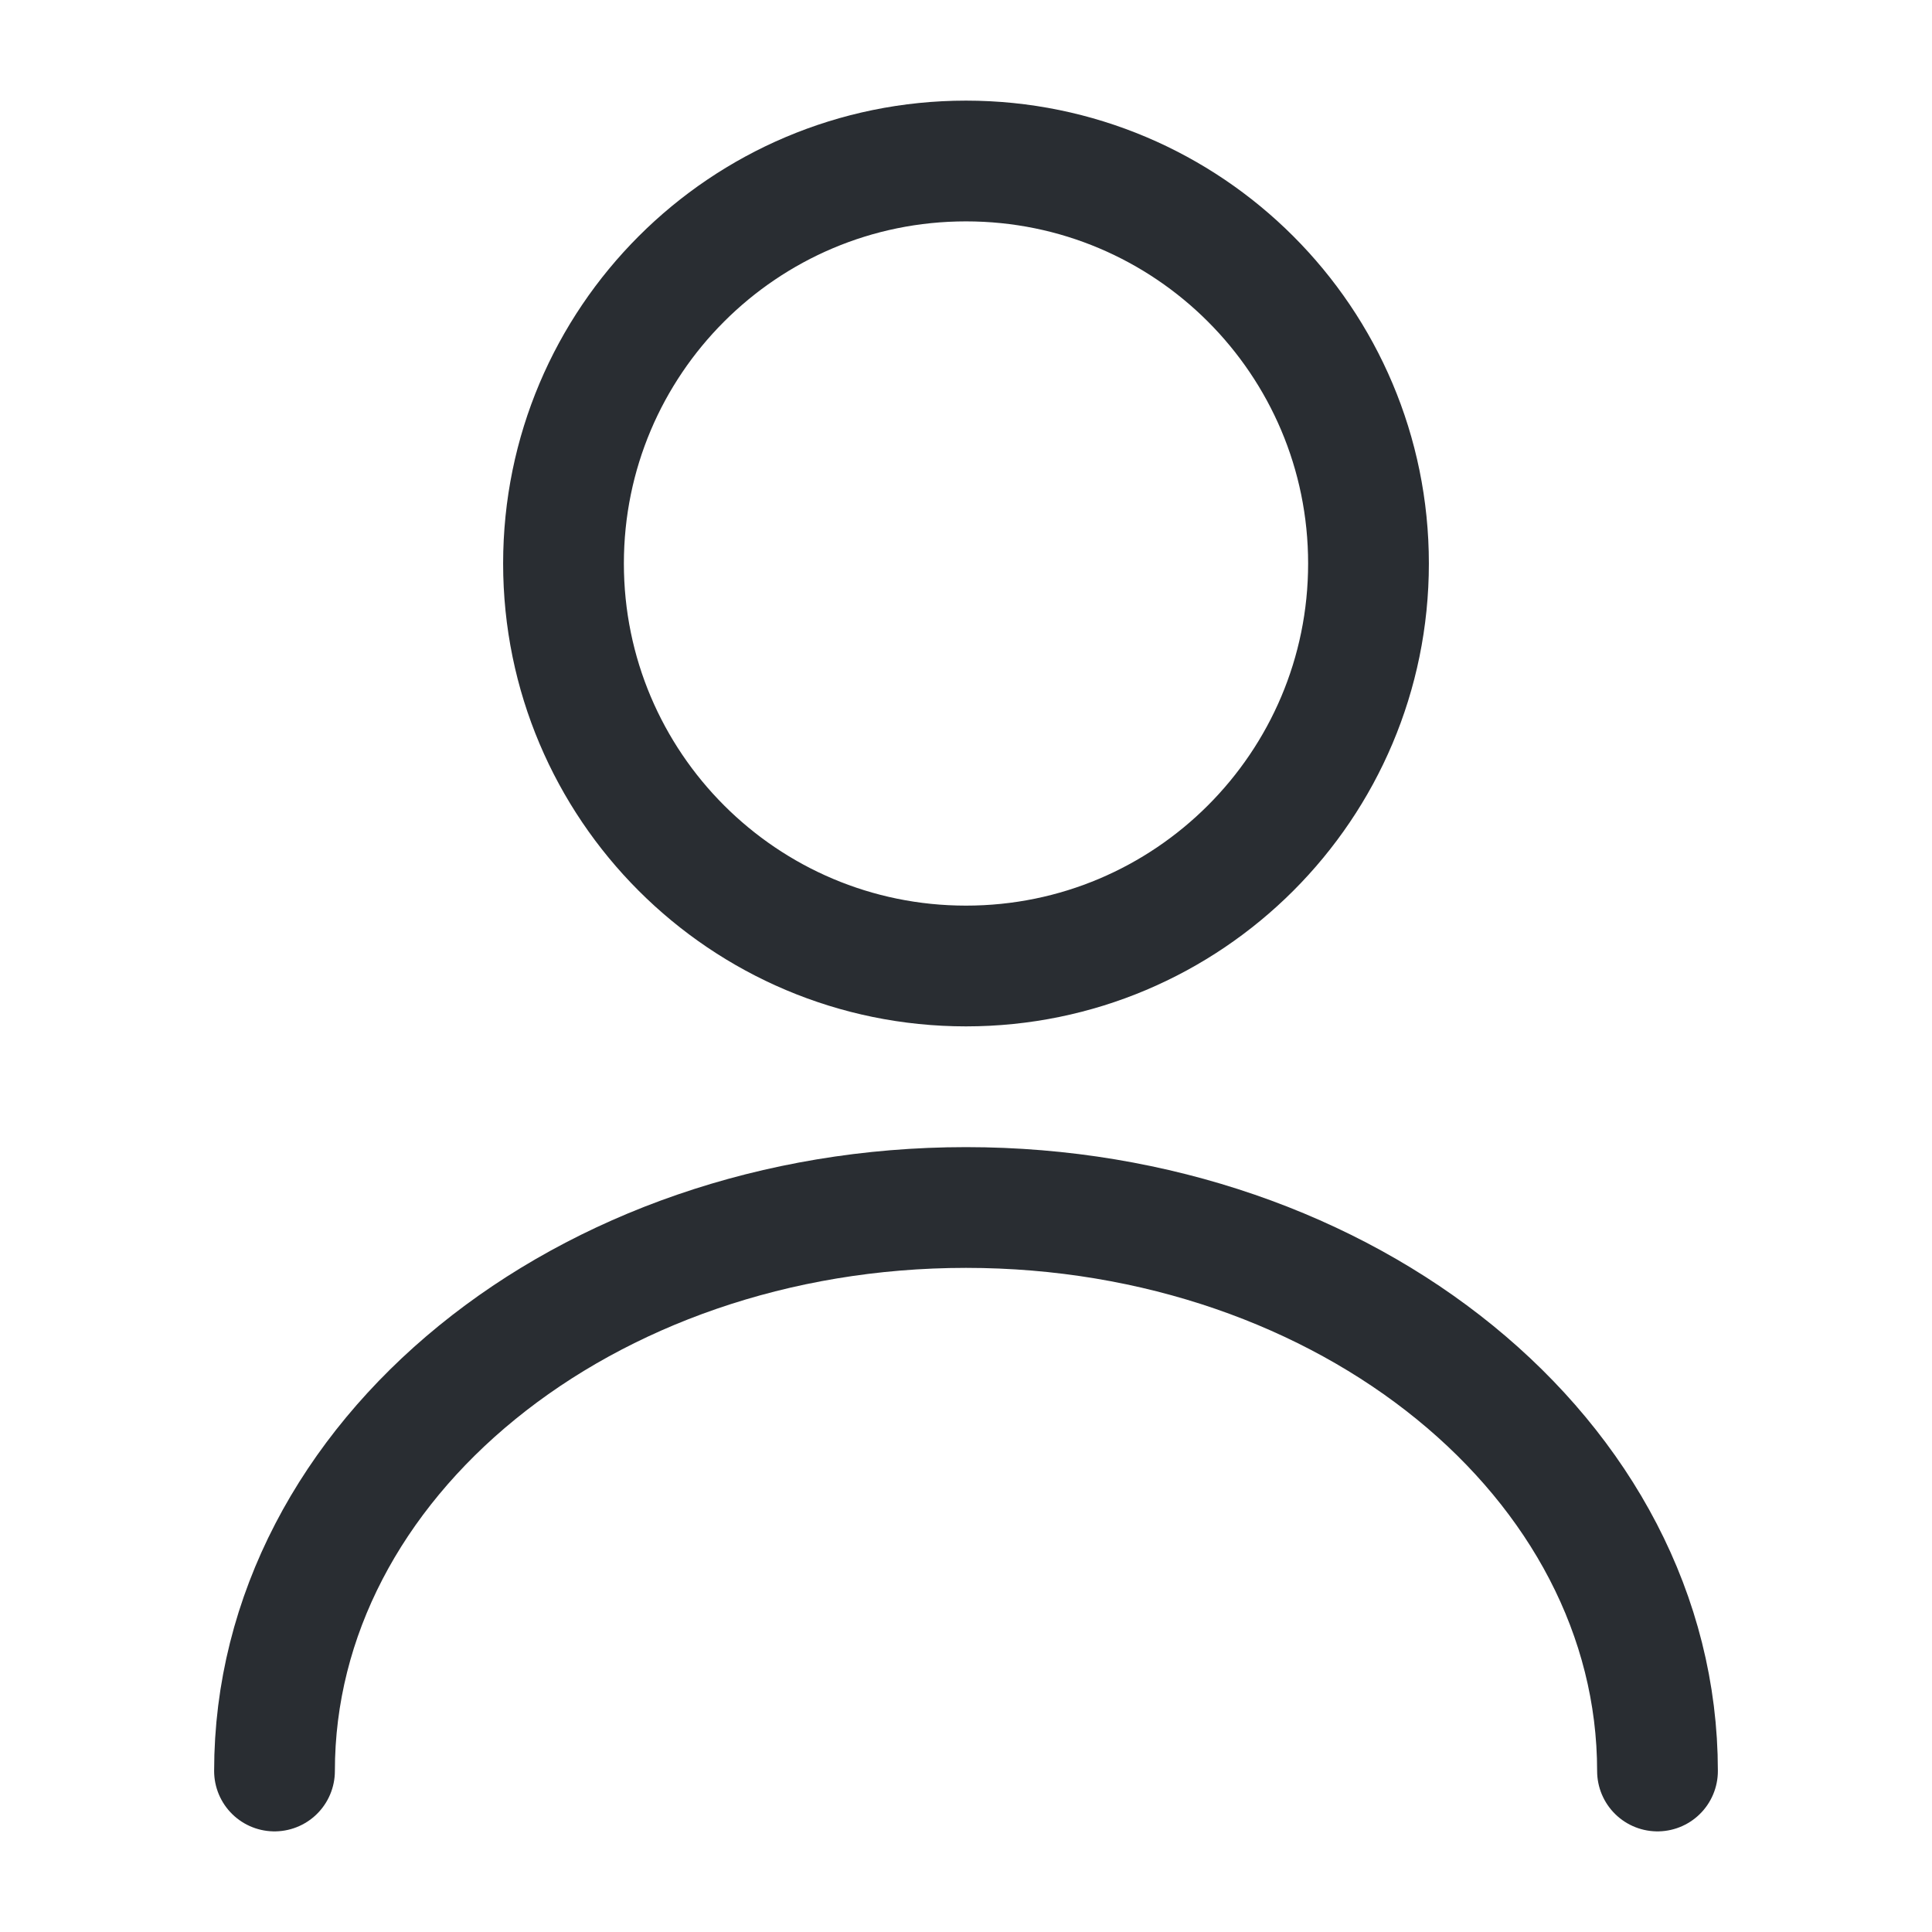
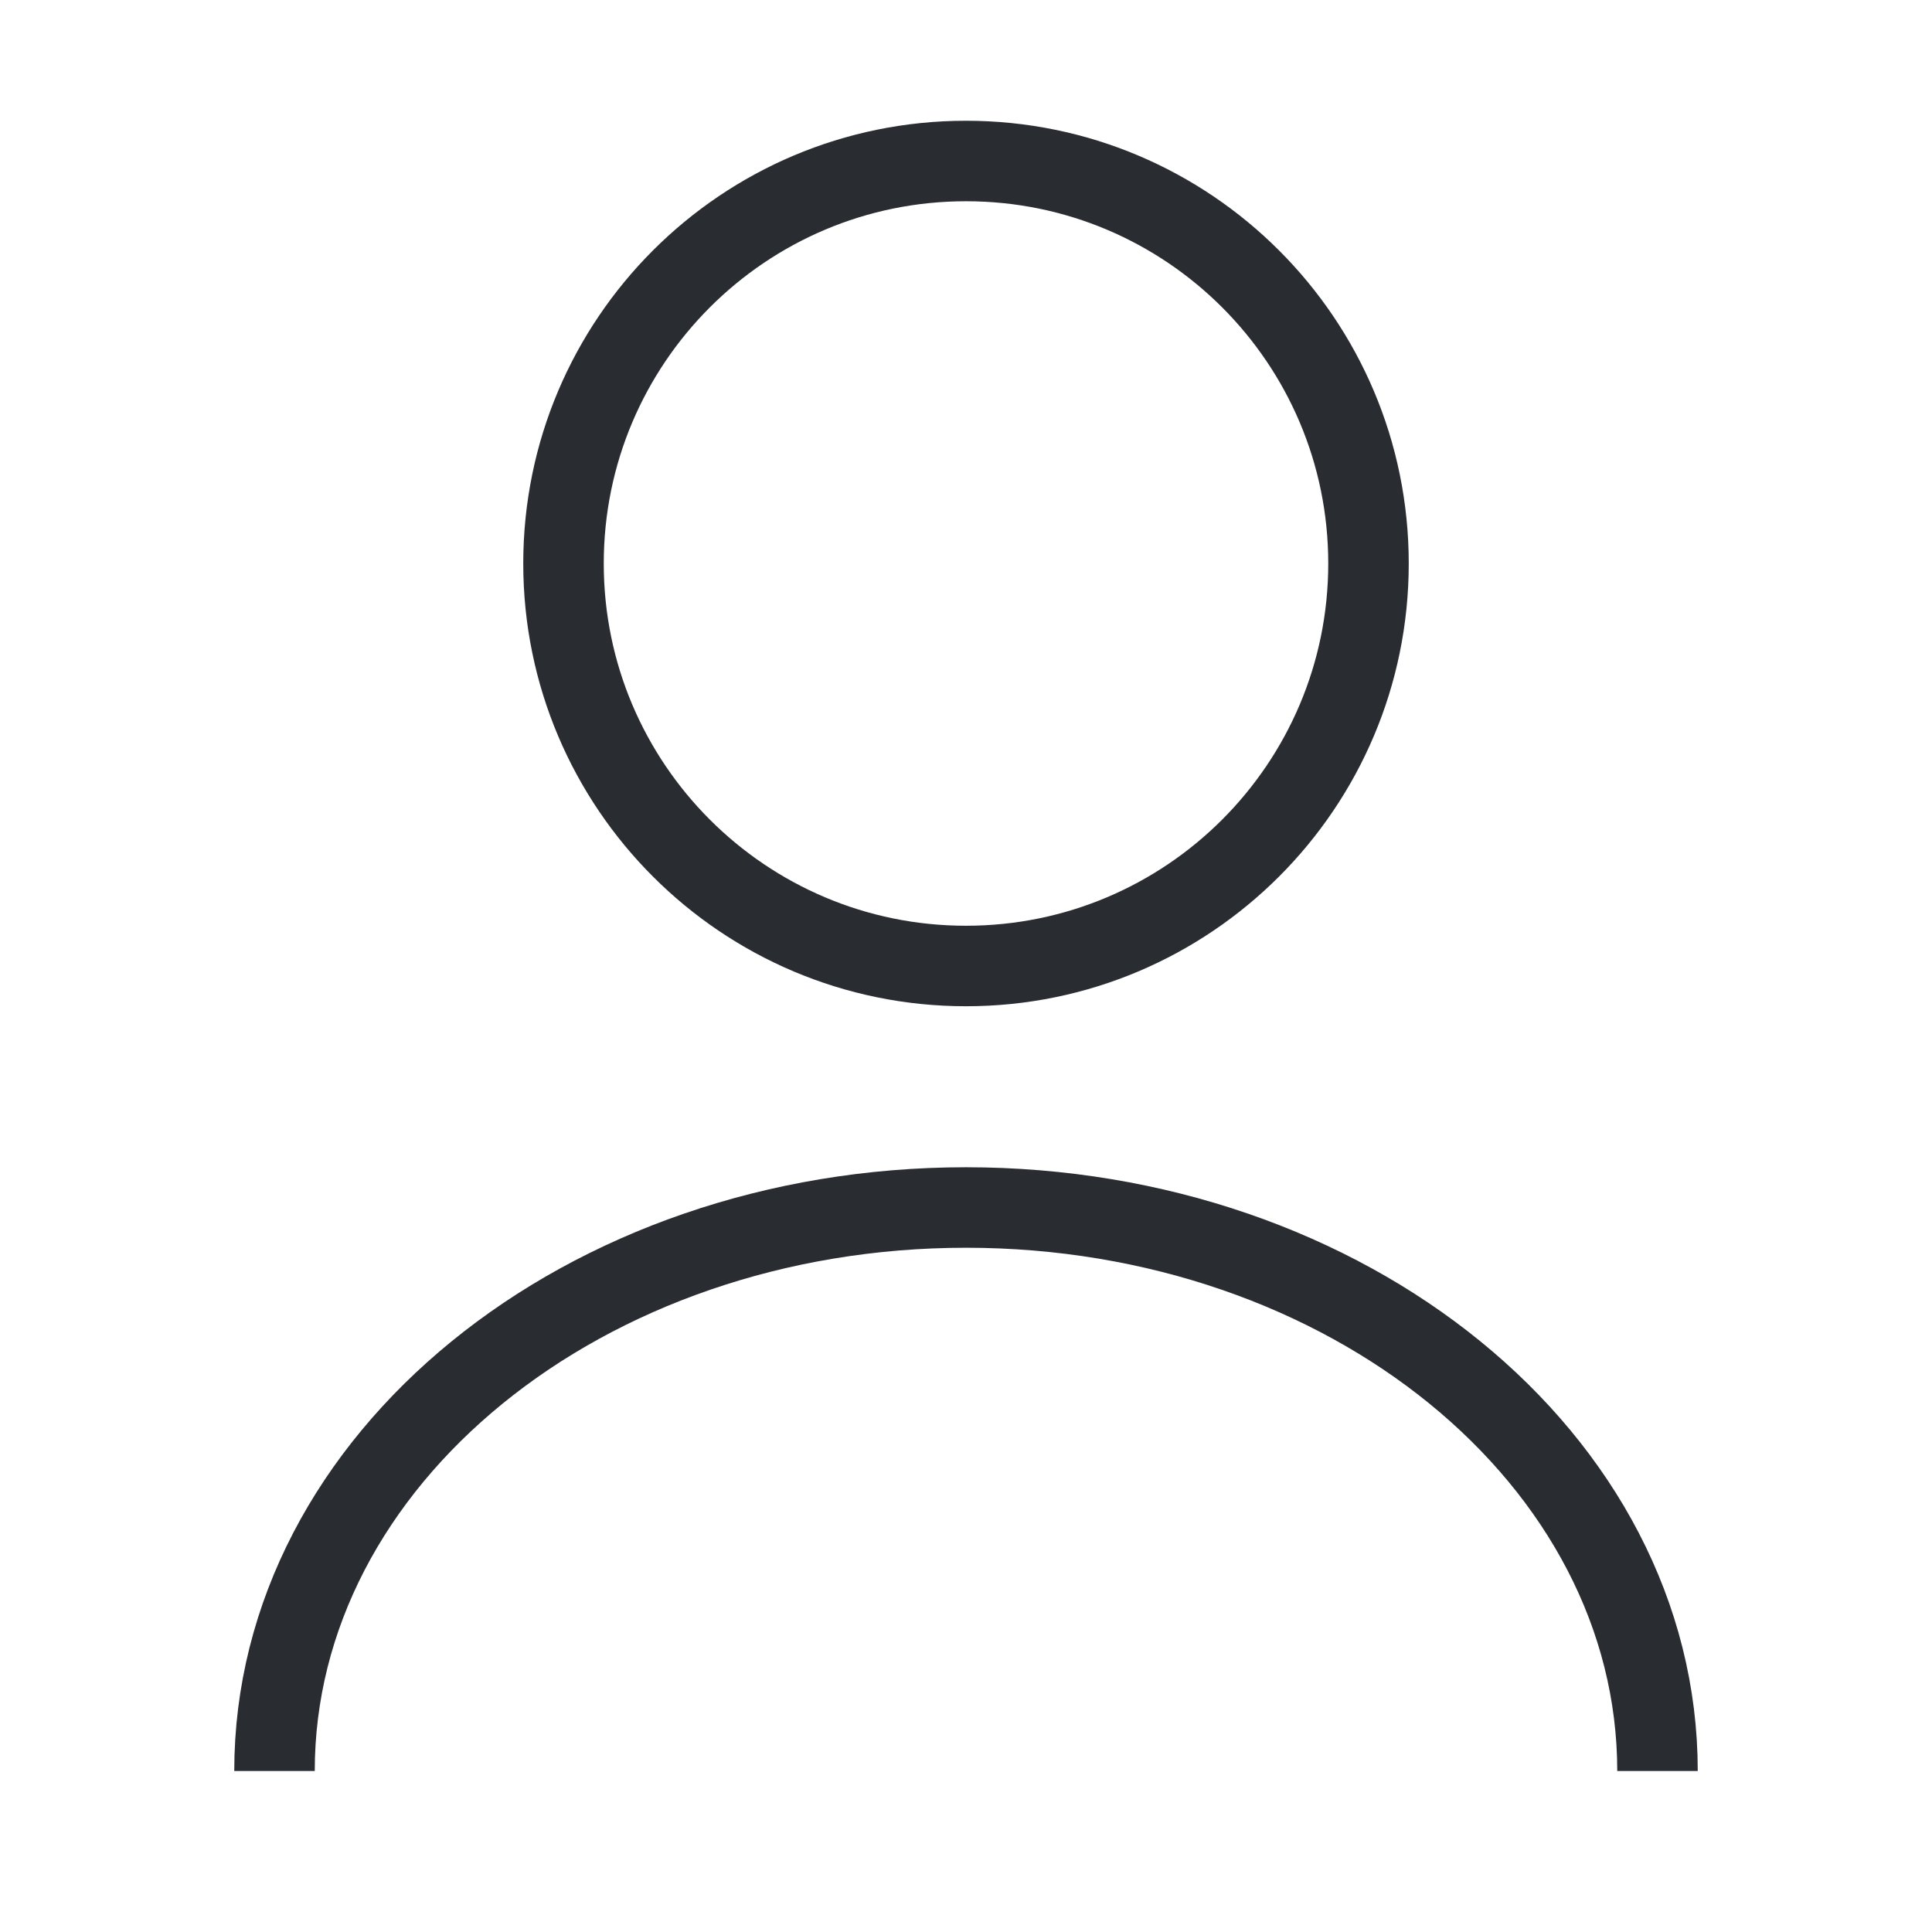
<svg xmlns="http://www.w3.org/2000/svg" width="24" height="24" viewBox="0 0 24 24" fill="none">
-   <path fill-rule="evenodd" clip-rule="evenodd" d="M12 12C9.239 12 7 9.761 7 7C7 4.239 9.239 2 12 2C14.761 2 17 4.239 17 7C17 9.761 14.761 12 12 12Z" stroke="#292D32" stroke-width="1.5" stroke-linecap="round" stroke-linejoin="round" />
-   <path d="M20.59 22C20.59 18.13 16.74 15 12 15C7.26 15 3.41 18.13 3.41 22" stroke="#292D32" stroke-width="1.5" stroke-linecap="round" stroke-linejoin="round" />
+   <path fill-rule="evenodd" clip-rule="evenodd" d="M12 12C9.239 12 7 9.761 7 7C7 4.239 9.239 2 12 2C14.761 2 17 4.239 17 7C17 9.761 14.761 12 12 12Z" stroke="#292D32" strokeWidth="1.5" strokeLinecap="round" strokeLinejoin="round" />
+   <path d="M20.59 22C20.59 18.13 16.74 15 12 15C7.26 15 3.41 18.13 3.41 22" stroke="#292D32" strokeWidth="1.5" strokeLinecap="round" strokeLinejoin="round" />
</svg>
